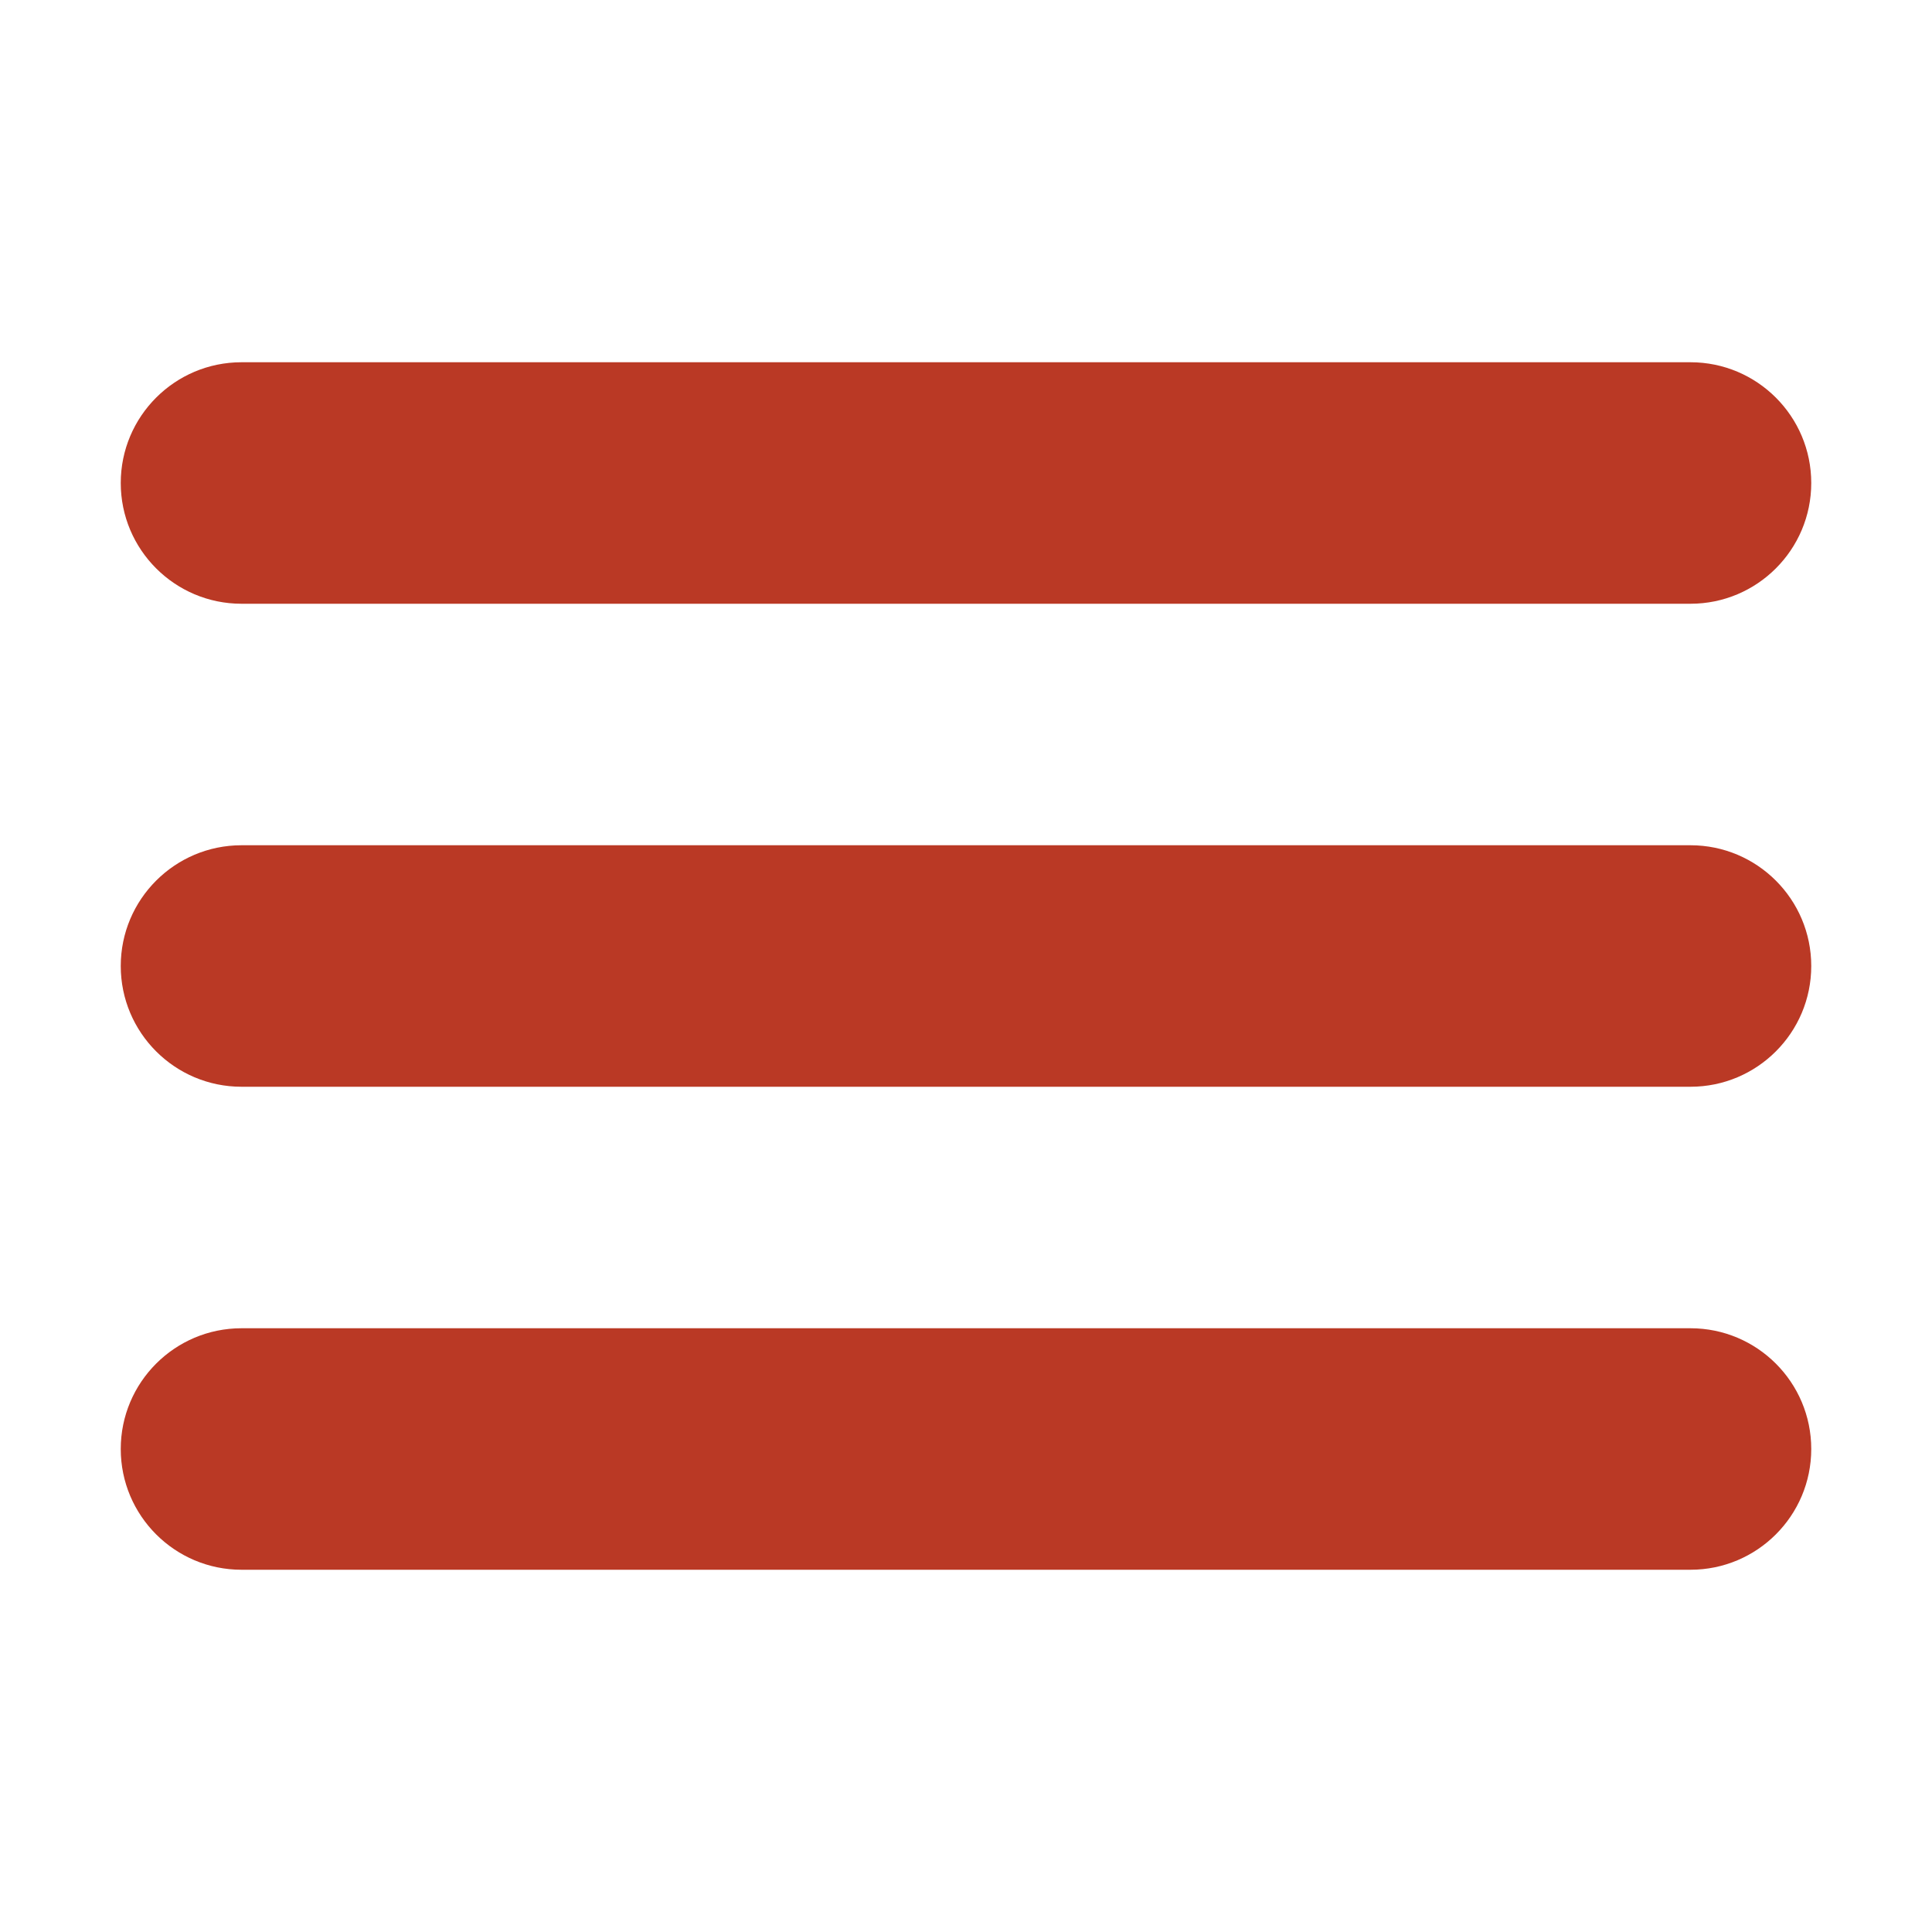
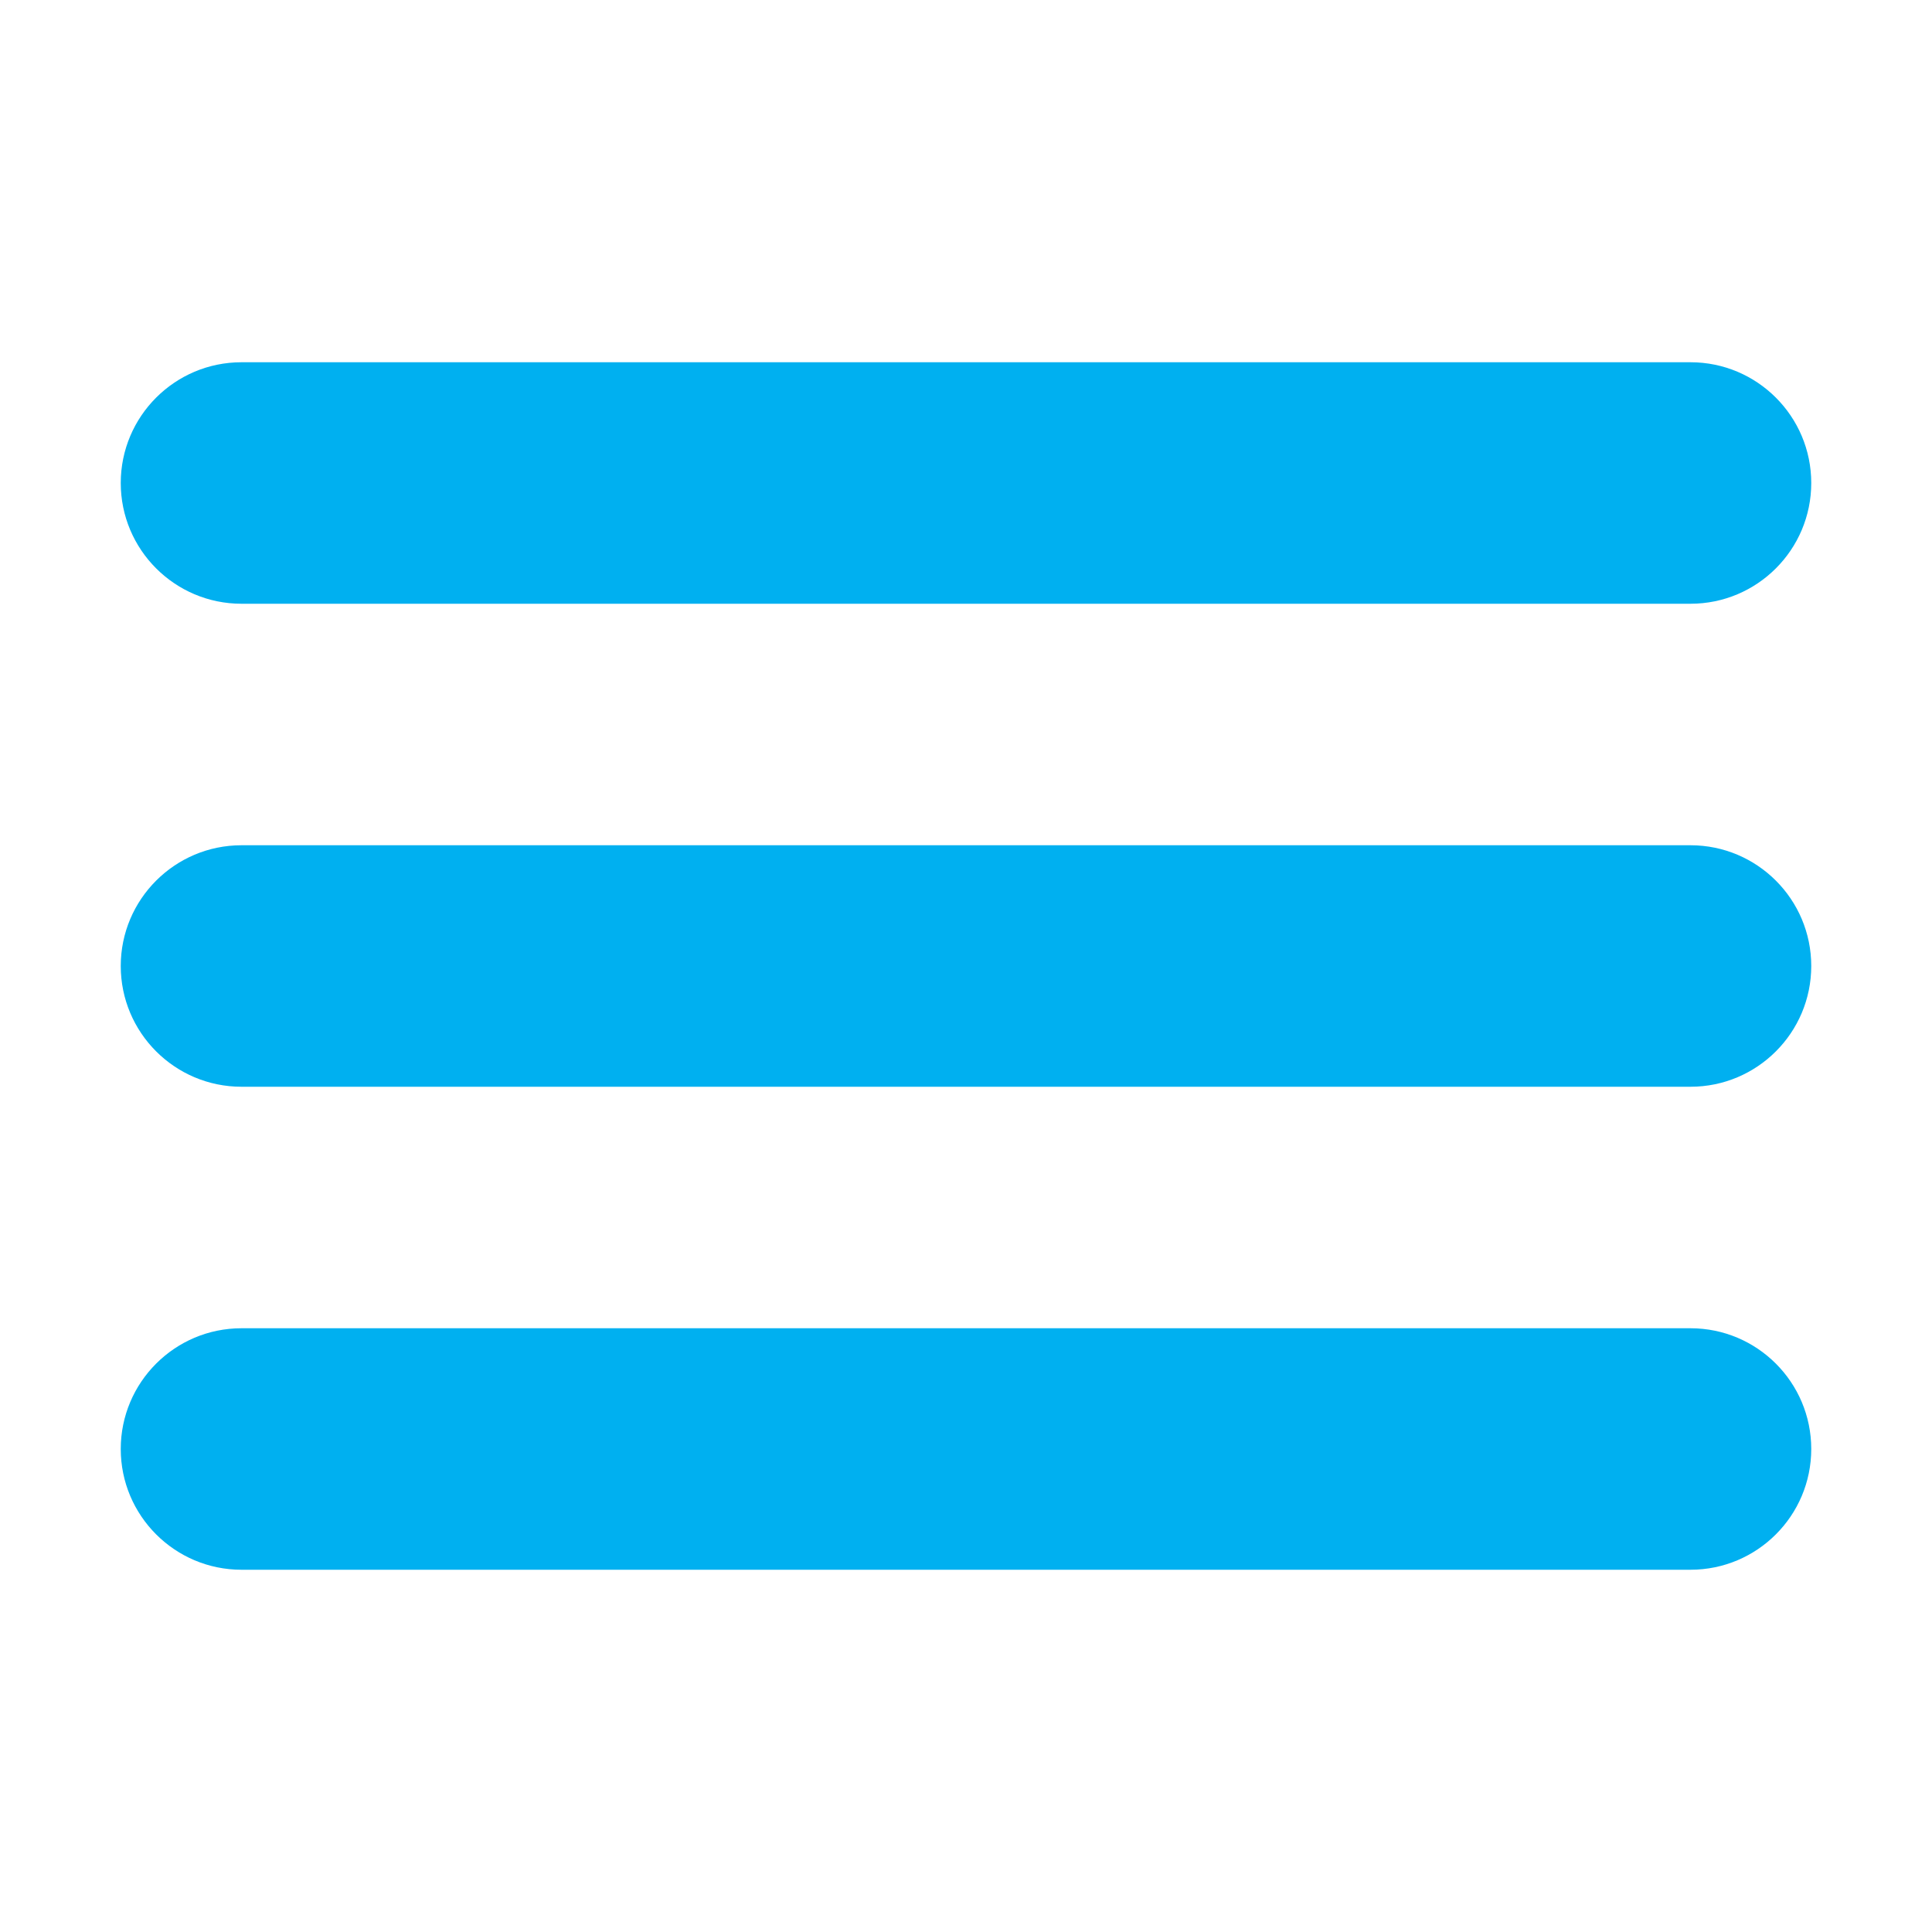
<svg xmlns="http://www.w3.org/2000/svg" width="24px" height="24px" viewBox="0 0 32 32">
-   <path fill="#ba3925" d="M4,10h24c1.104,0,2-0.896,2-2s-0.896-2-2-2H4C2.896,6,2,6.896,2,8S2.896,10,4,10z M28,14H4c-1.104,0-2,0.896-2,2  s0.896,2,2,2h24c1.104,0,2-0.896,2-2S29.104,14,28,14z M28,22H4c-1.104,0-2,0.896-2,2s0.896,2,2,2h24c1.104,0,2-0.896,2-2  S29.104,22,28,22z" />
+   <path fill="#00b0f0" d="M4,10h24c1.104,0,2-0.896,2-2s-0.896-2-2-2H4C2.896,6,2,6.896,2,8S2.896,10,4,10z M28,14H4c-1.104,0-2,0.896-2,2  s0.896,2,2,2h24c1.104,0,2-0.896,2-2S29.104,14,28,14z M28,22H4c-1.104,0-2,0.896-2,2s0.896,2,2,2h24c1.104,0,2-0.896,2-2  S29.104,22,28,22z" />
</svg>
